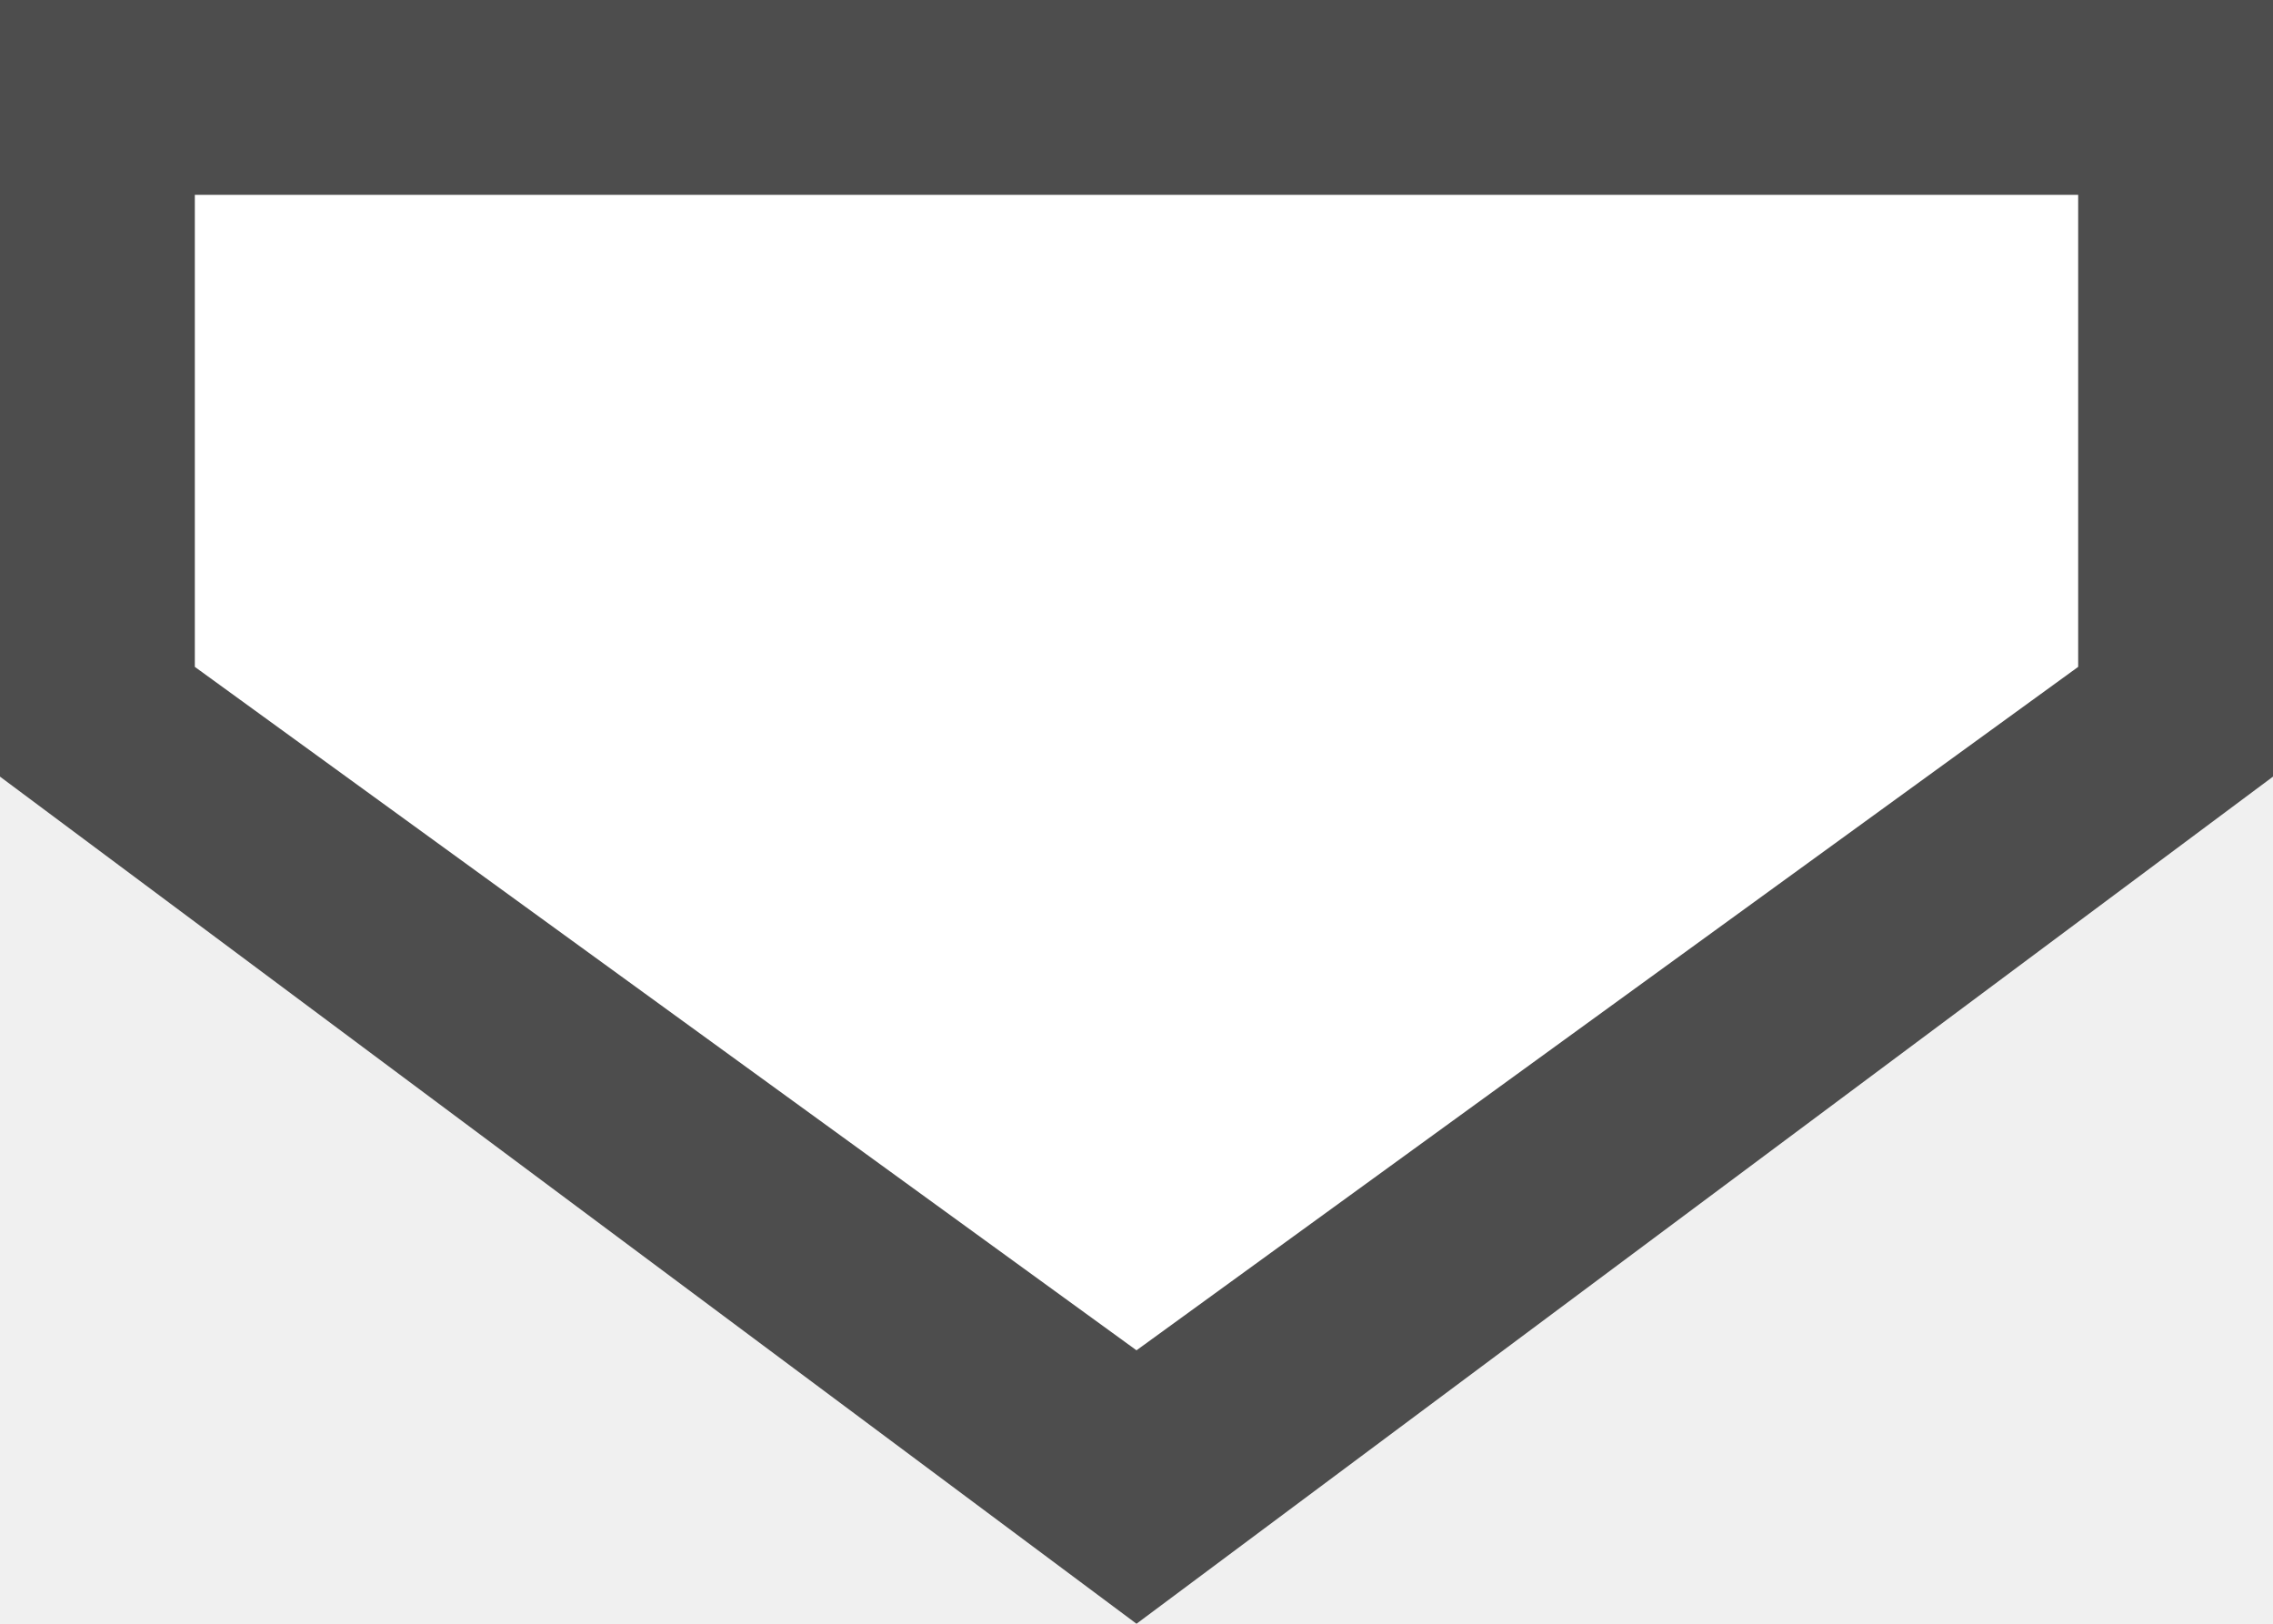
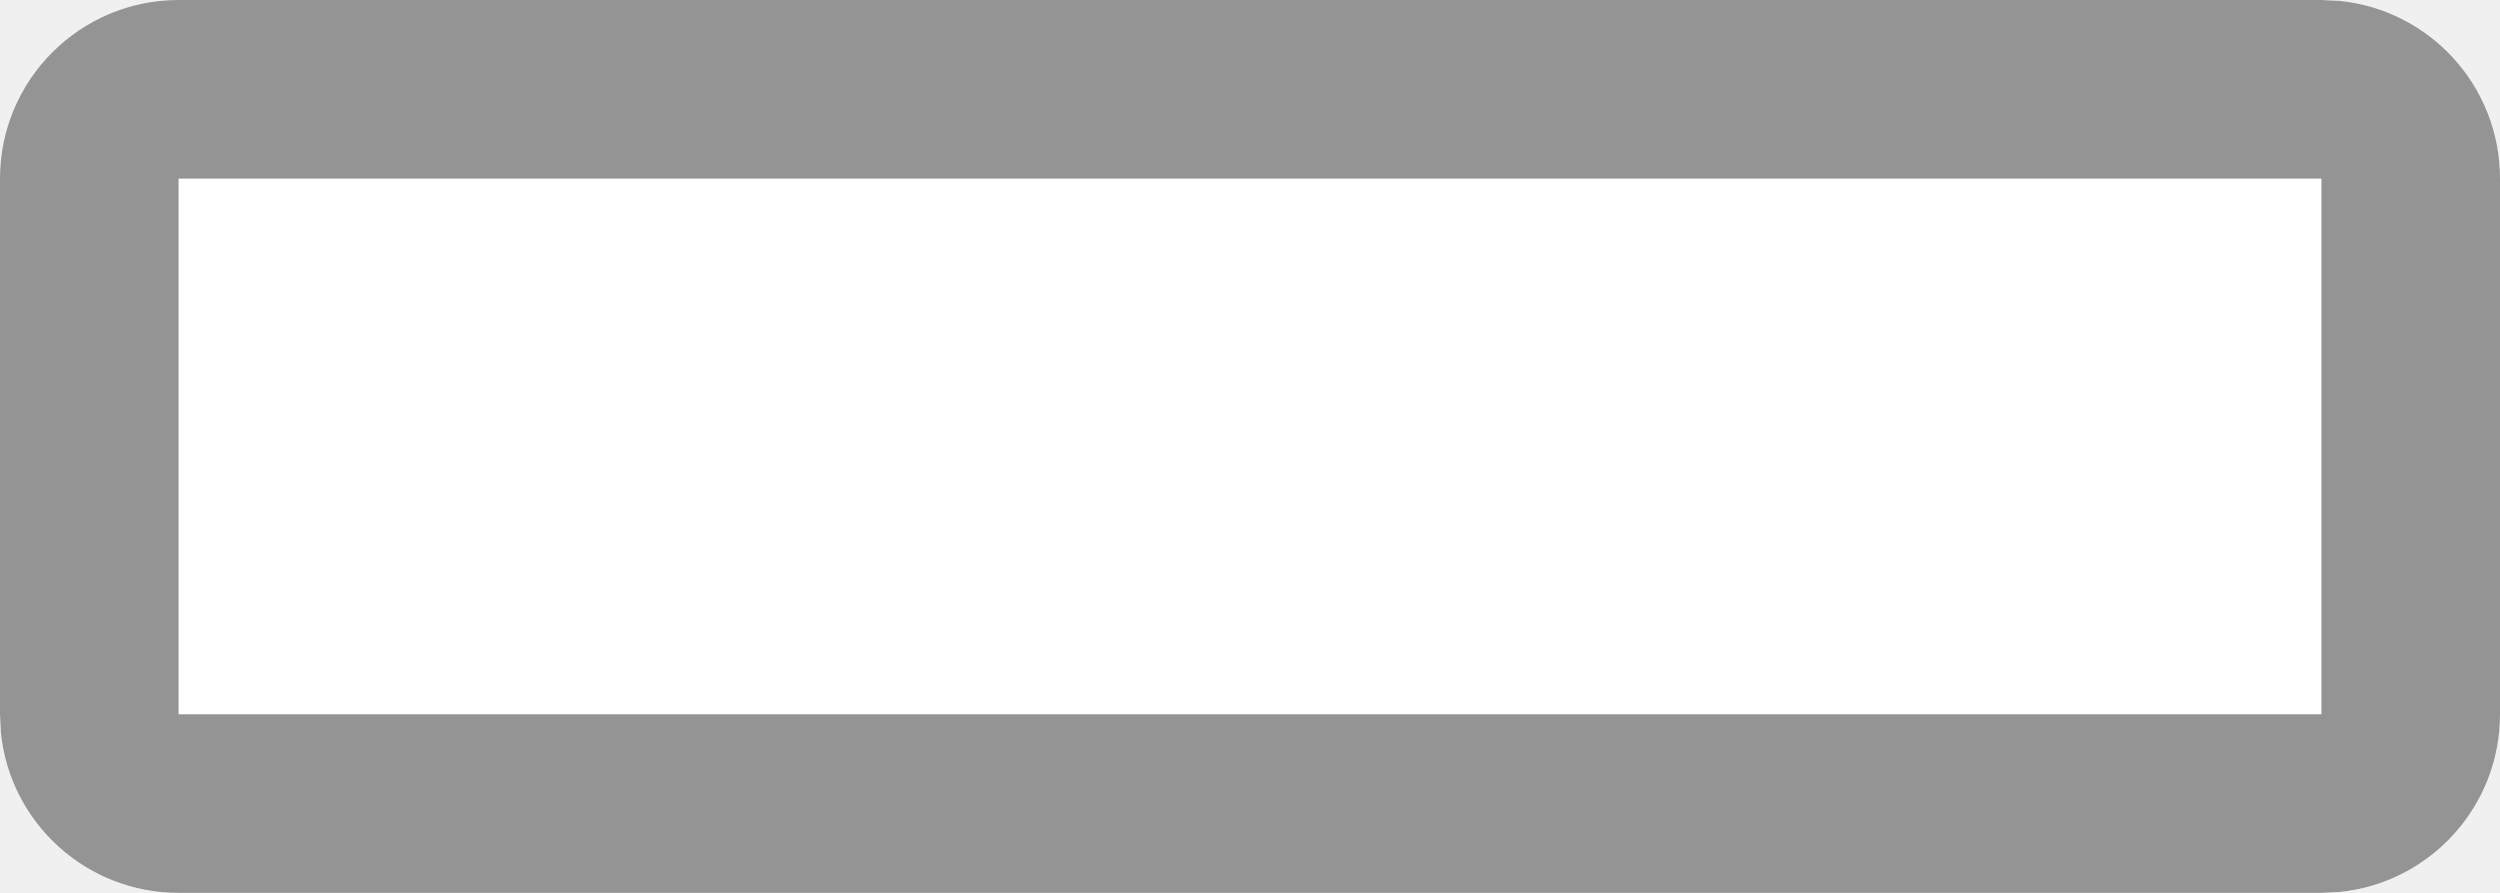
- <svg xmlns="http://www.w3.org/2000/svg" height="10" viewBox="0 0 14 10" width="14">
-   <path d="m.675.675v3.77l6.325 4.713 6.325-4.713v-3.77z" fill="#fff" />
-   <path d="m7 10-7-5.217v-4.783h14v4.783zm0-1.684 5.8-4.209v-2.907h-11.6v2.907z" fill="#4d4d4d" />
+ <svg xmlns="http://www.w3.org/2000/svg" width="14" height="5" viewBox="0 0 14 5" fill="none">
+   <rect width="14" height="5" rx="1" fill="white" />
+   <path d="M13 4V5H1V4H13ZM13 1H1V5C0.482 5 0.056 4.607 0.005 4.103L0 4V1C0 0.448 0.448 2.41596e-08 1 0H13L13.102 0.005C13.607 0.056 14 0.482 14 1V4C14 4.518 13.607 4.944 13.102 4.995L13 5V1Z" fill="#949494" />
</svg>
